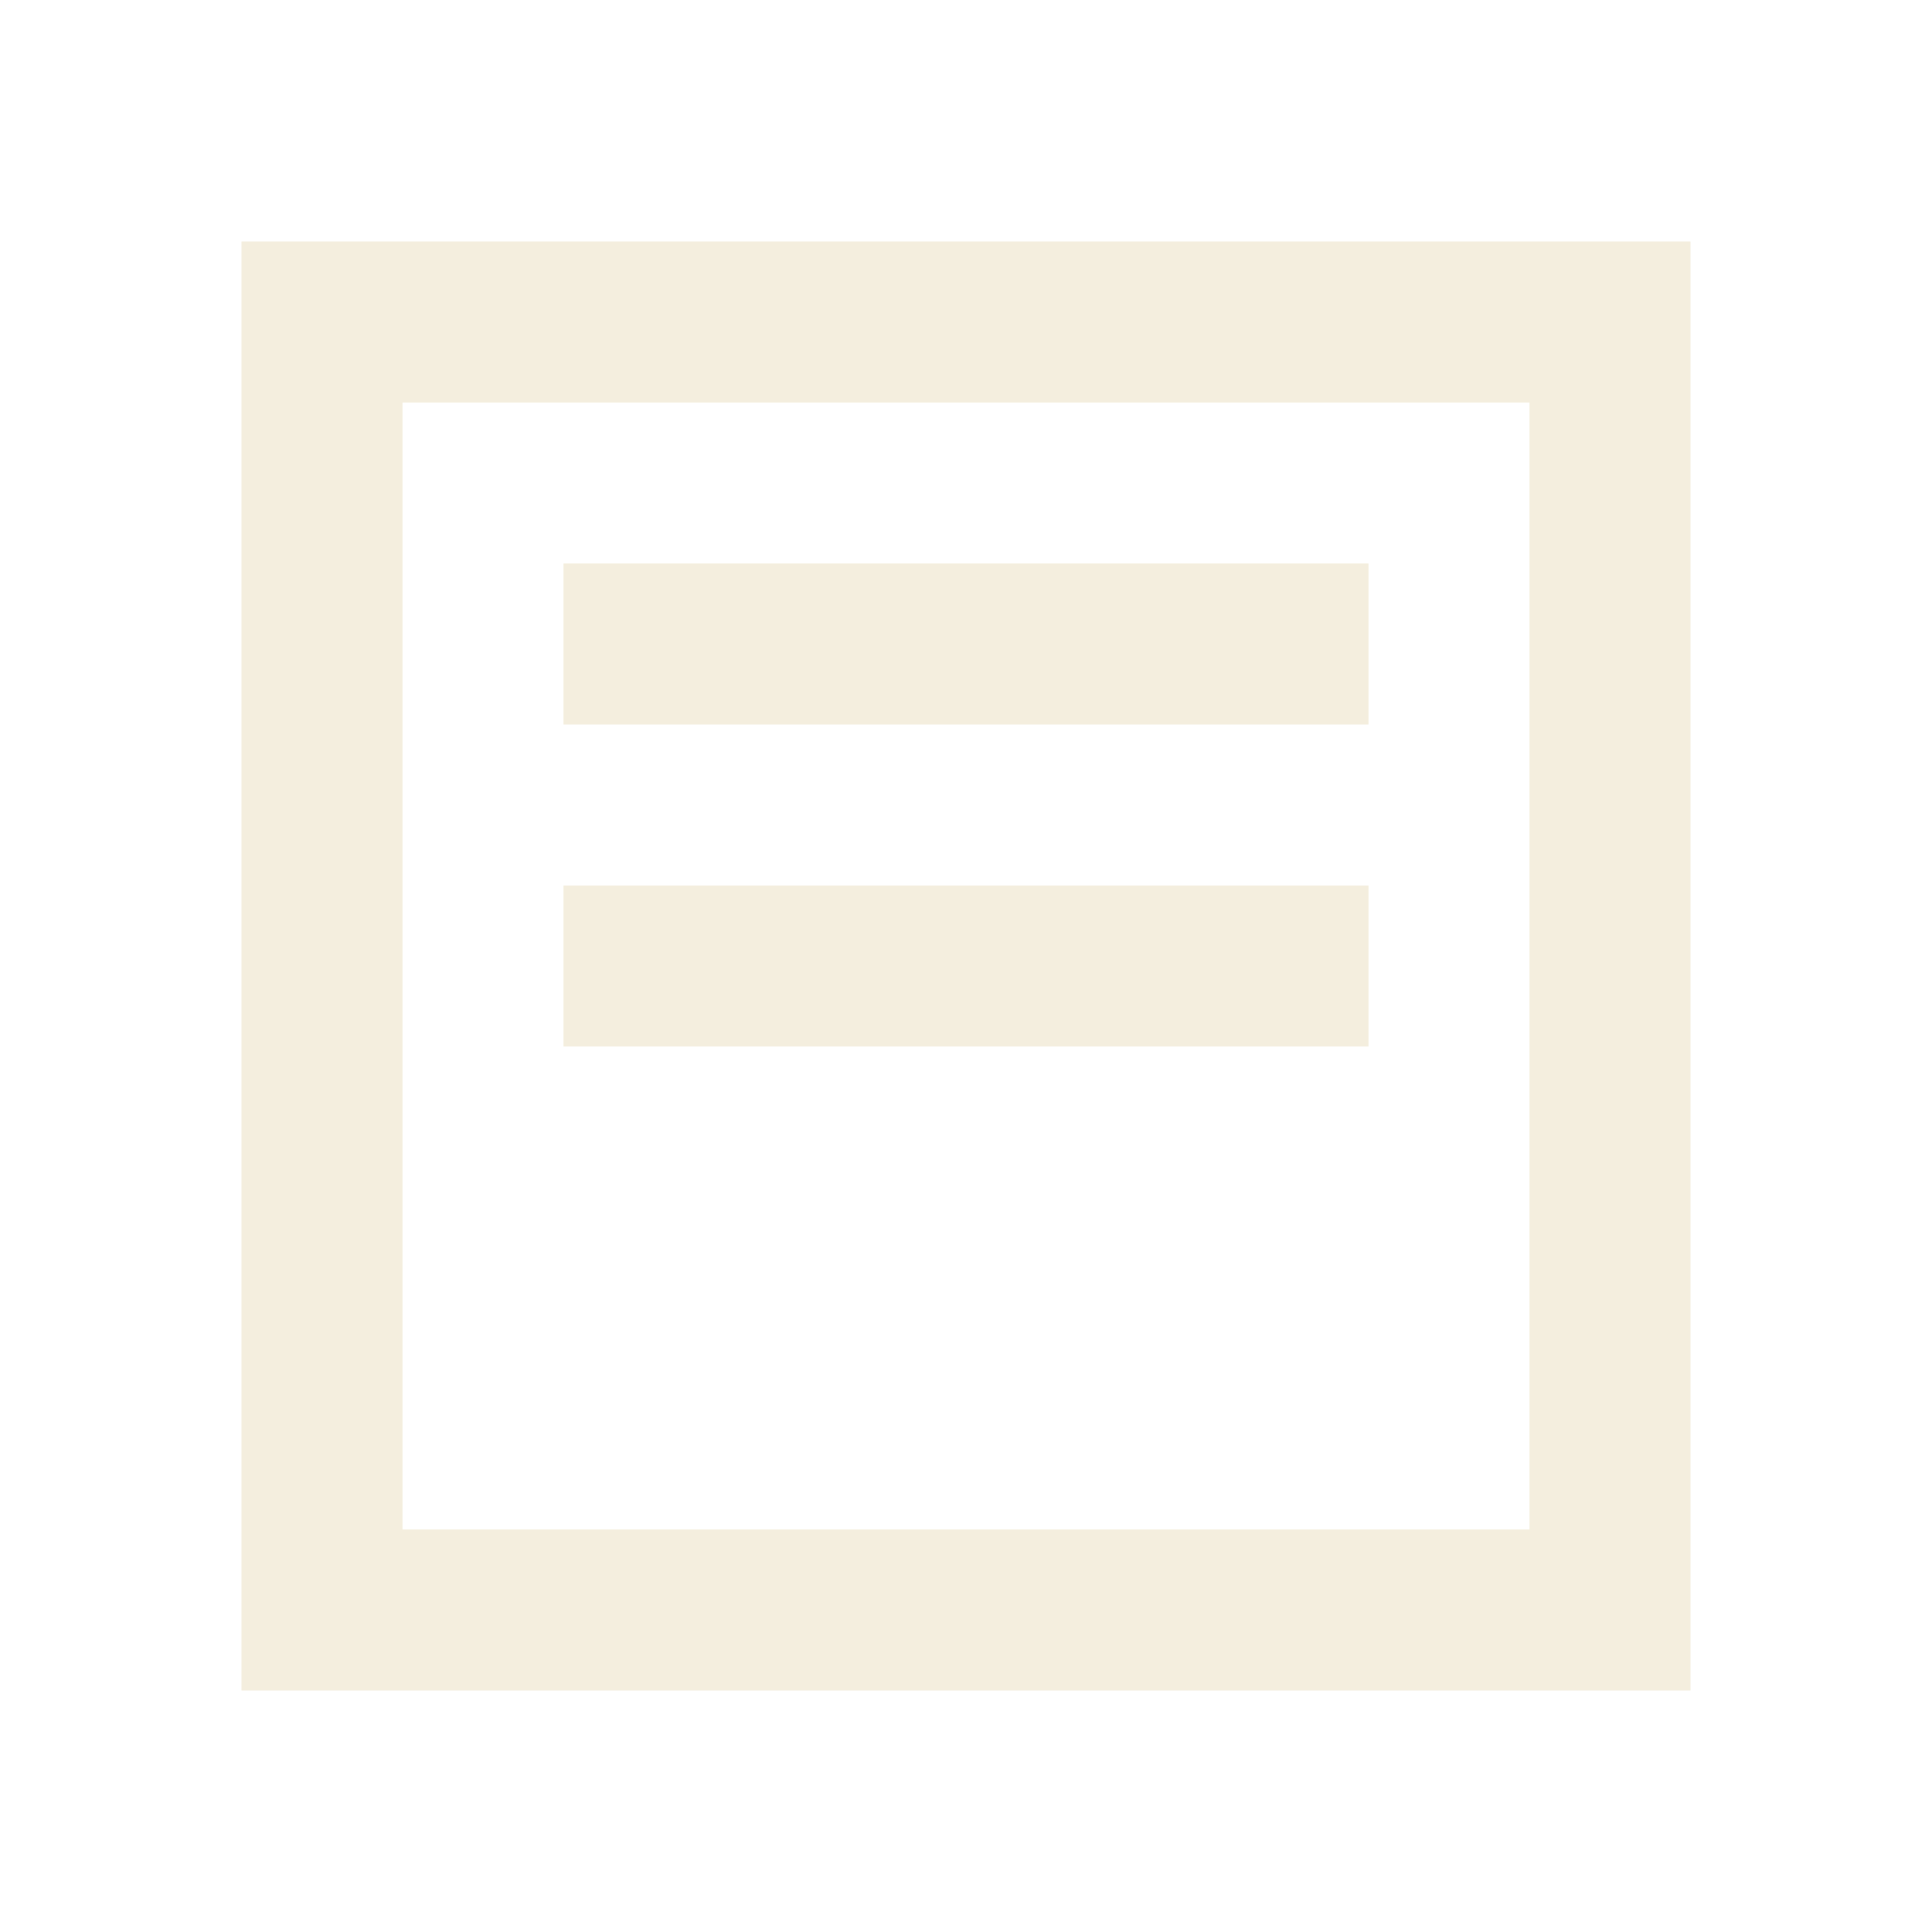
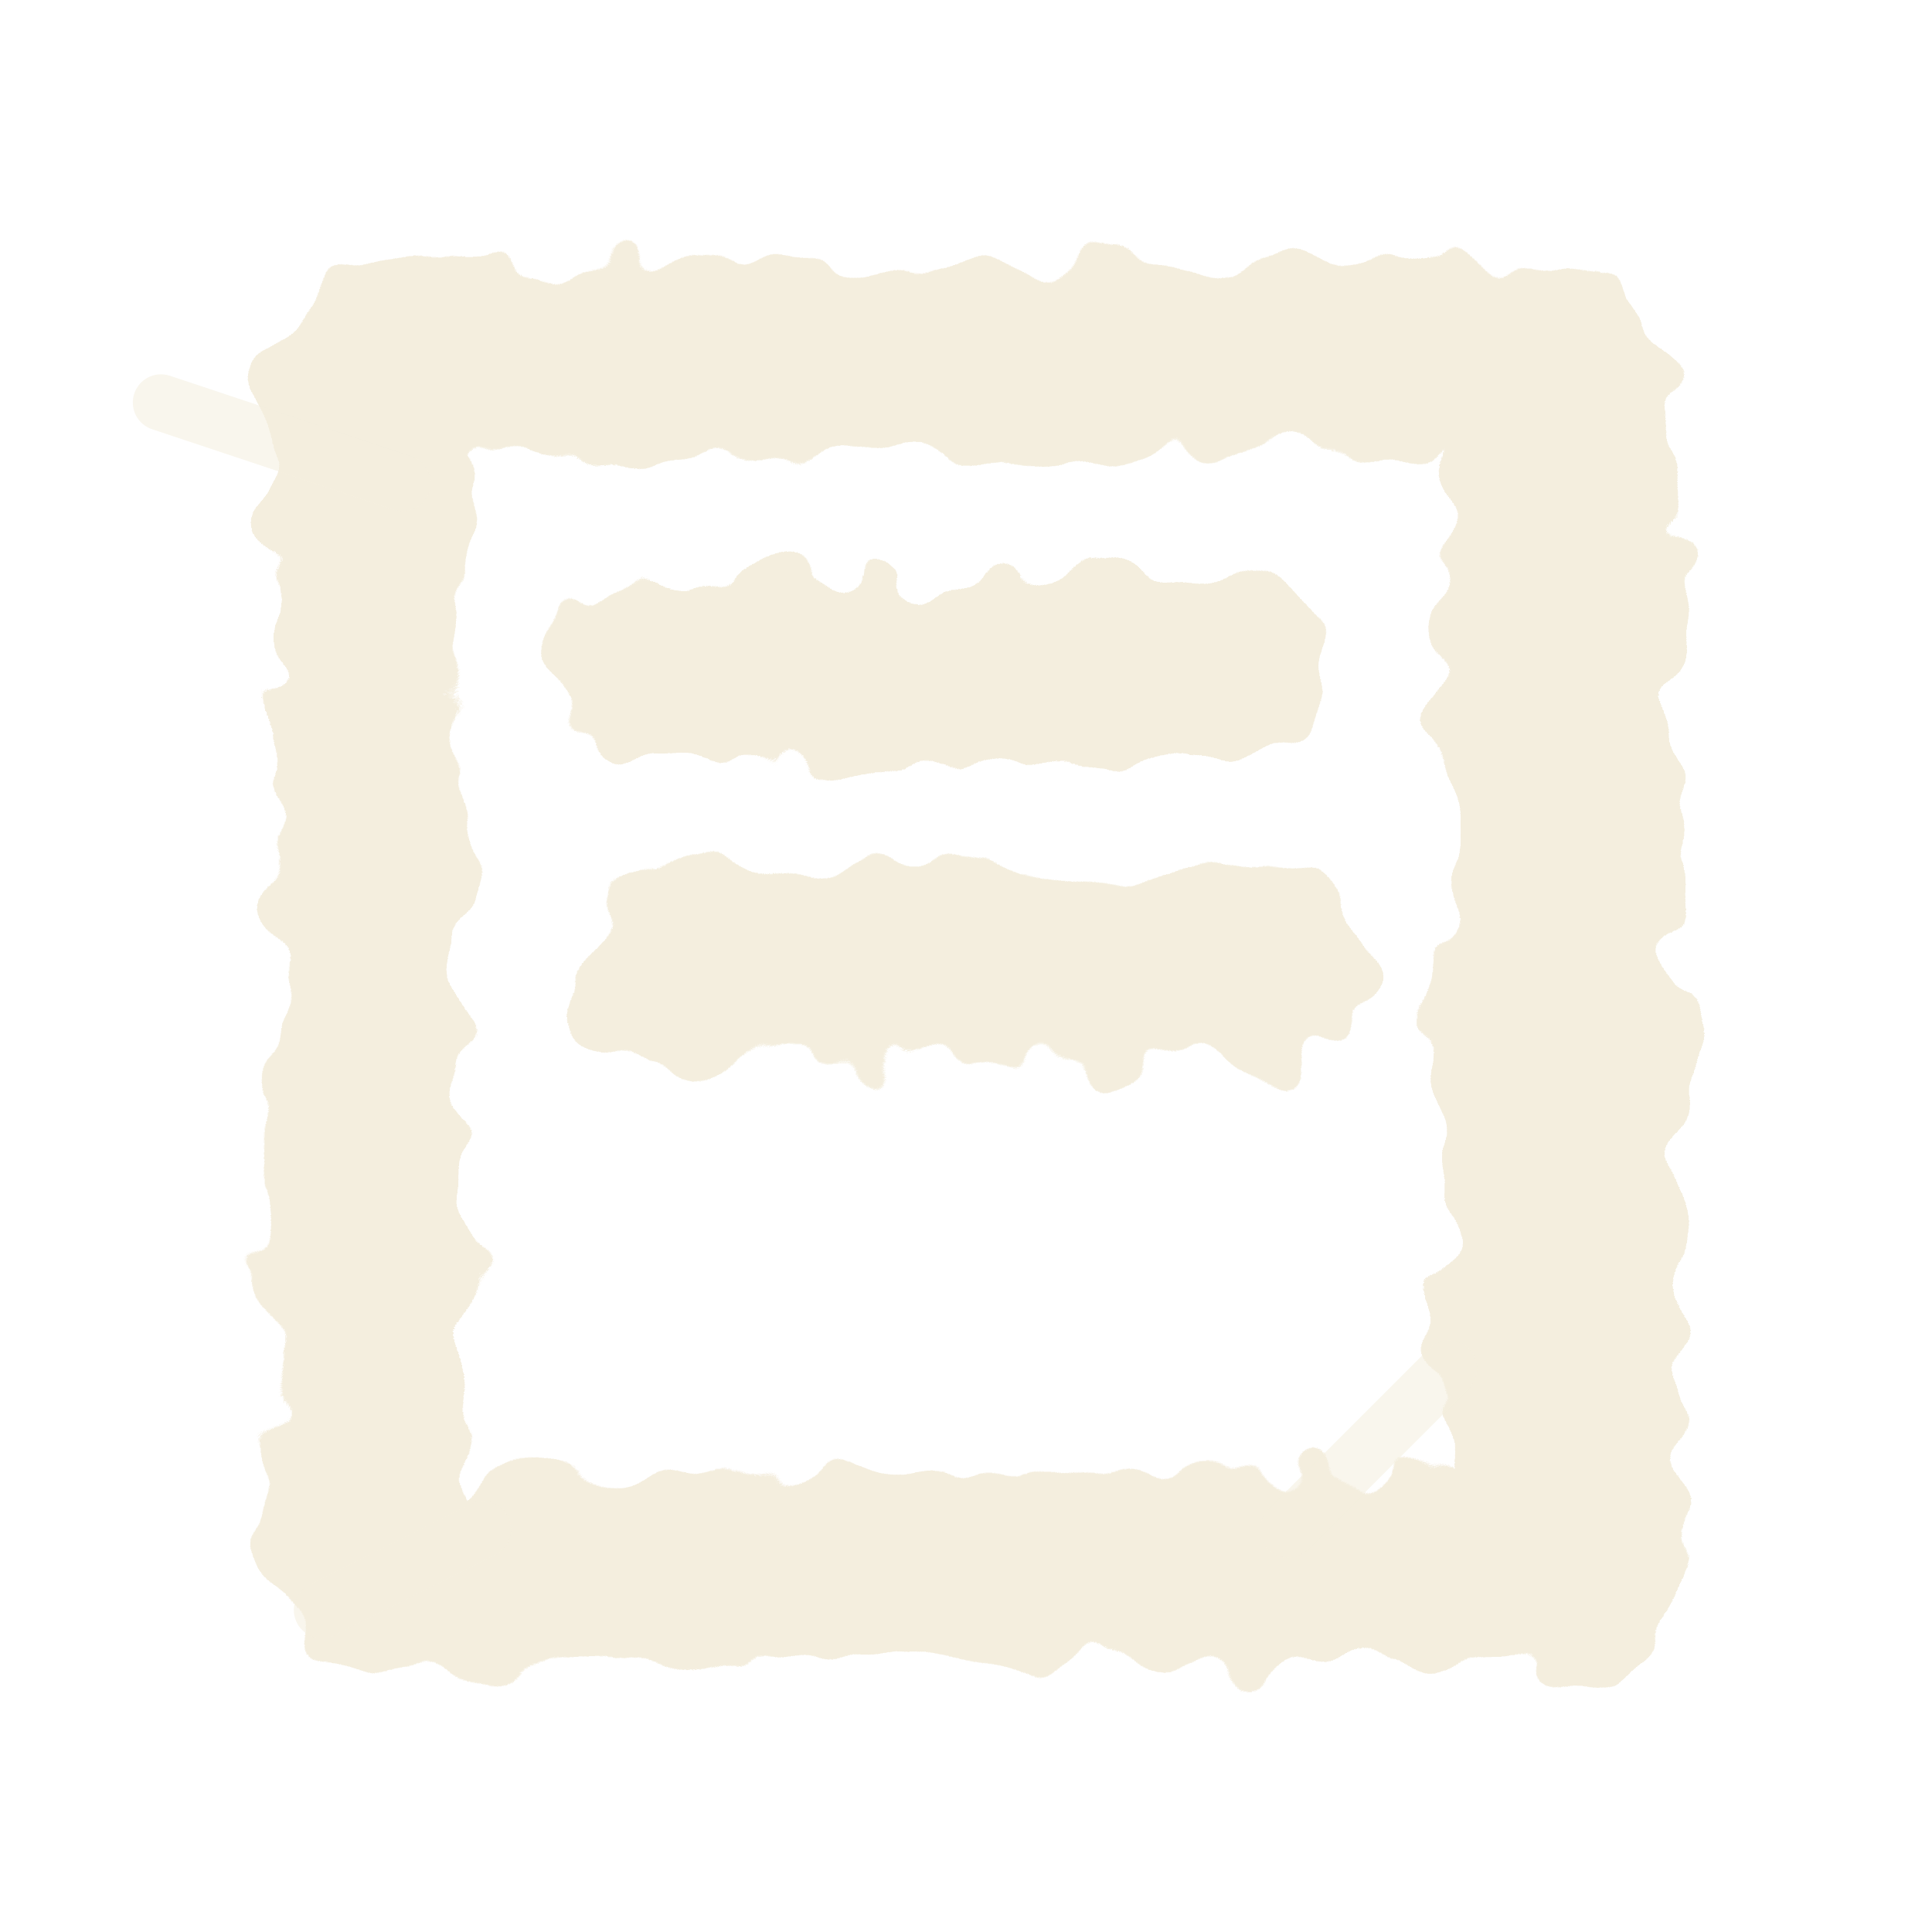
- <svg xmlns="http://www.w3.org/2000/svg" width="24" height="24" viewBox="0 0 24 24" fill="none" color="#f4eede" stroke="currentColor" stroke-width="2" stroke-linecap="square" stroke-linejoin="miter">
-   <path d="M4 4h16v16H4zM4 4v16M20 4v16M8 8h8M8 12h8" />
+ <svg xmlns="http://www.w3.org/2000/svg" width="24" height="24" viewBox="0 0 24 24" fill="none" color="#f4eede" stroke="currentColor" stroke-width="2.6" stroke-linecap="round" stroke-linejoin="round" data-rough="1">
+   <defs>
+     <filter id="rough-archive" x="-20%" y="-20%" width="140%" height="140%">
+       <feTurbulence type="fractalNoise" baseFrequency="0.9" numOctaves="2" seed="49" result="n" />
+       <feDisplacementMap in="SourceGraphic" in2="n" scale="1.2" xChannelSelector="R" yChannelSelector="G" />
+     </filter>
+     <filter id="ink-archive" x="-10%" y="-10%" width="120%" height="120%">
+       <feTurbulence type="turbulence" baseFrequency="0.04" numOctaves="3" seed="91" result="t" />
+       <feDisplacementMap in="SourceGraphic" in2="t" scale="0.6" />
+     </filter>
+   </defs>
+   <g clip-path="inset(1px round 2px)" transform="translate(12,12) scale(0.92) translate(-12,-12)" filter="url(#rough-archive)" stroke="currentColor">
+     <path d="M4.02 3.8h15.74v16.34H3.82zM3.95 3.96v16.18M20.31 4.34v16.1M7.74 8.03h7.88M8.01 12h8.16" />
+   </g>
+   <g opacity="0.55" stroke="currentColor" stroke-width="0.7" fill="none">
+     <path d="M2 5 l3 1" />
+     <path d="M18 17 l-2 2" />
+     <path d="M4 20 l2 -1" />
+   </g>
</svg>
